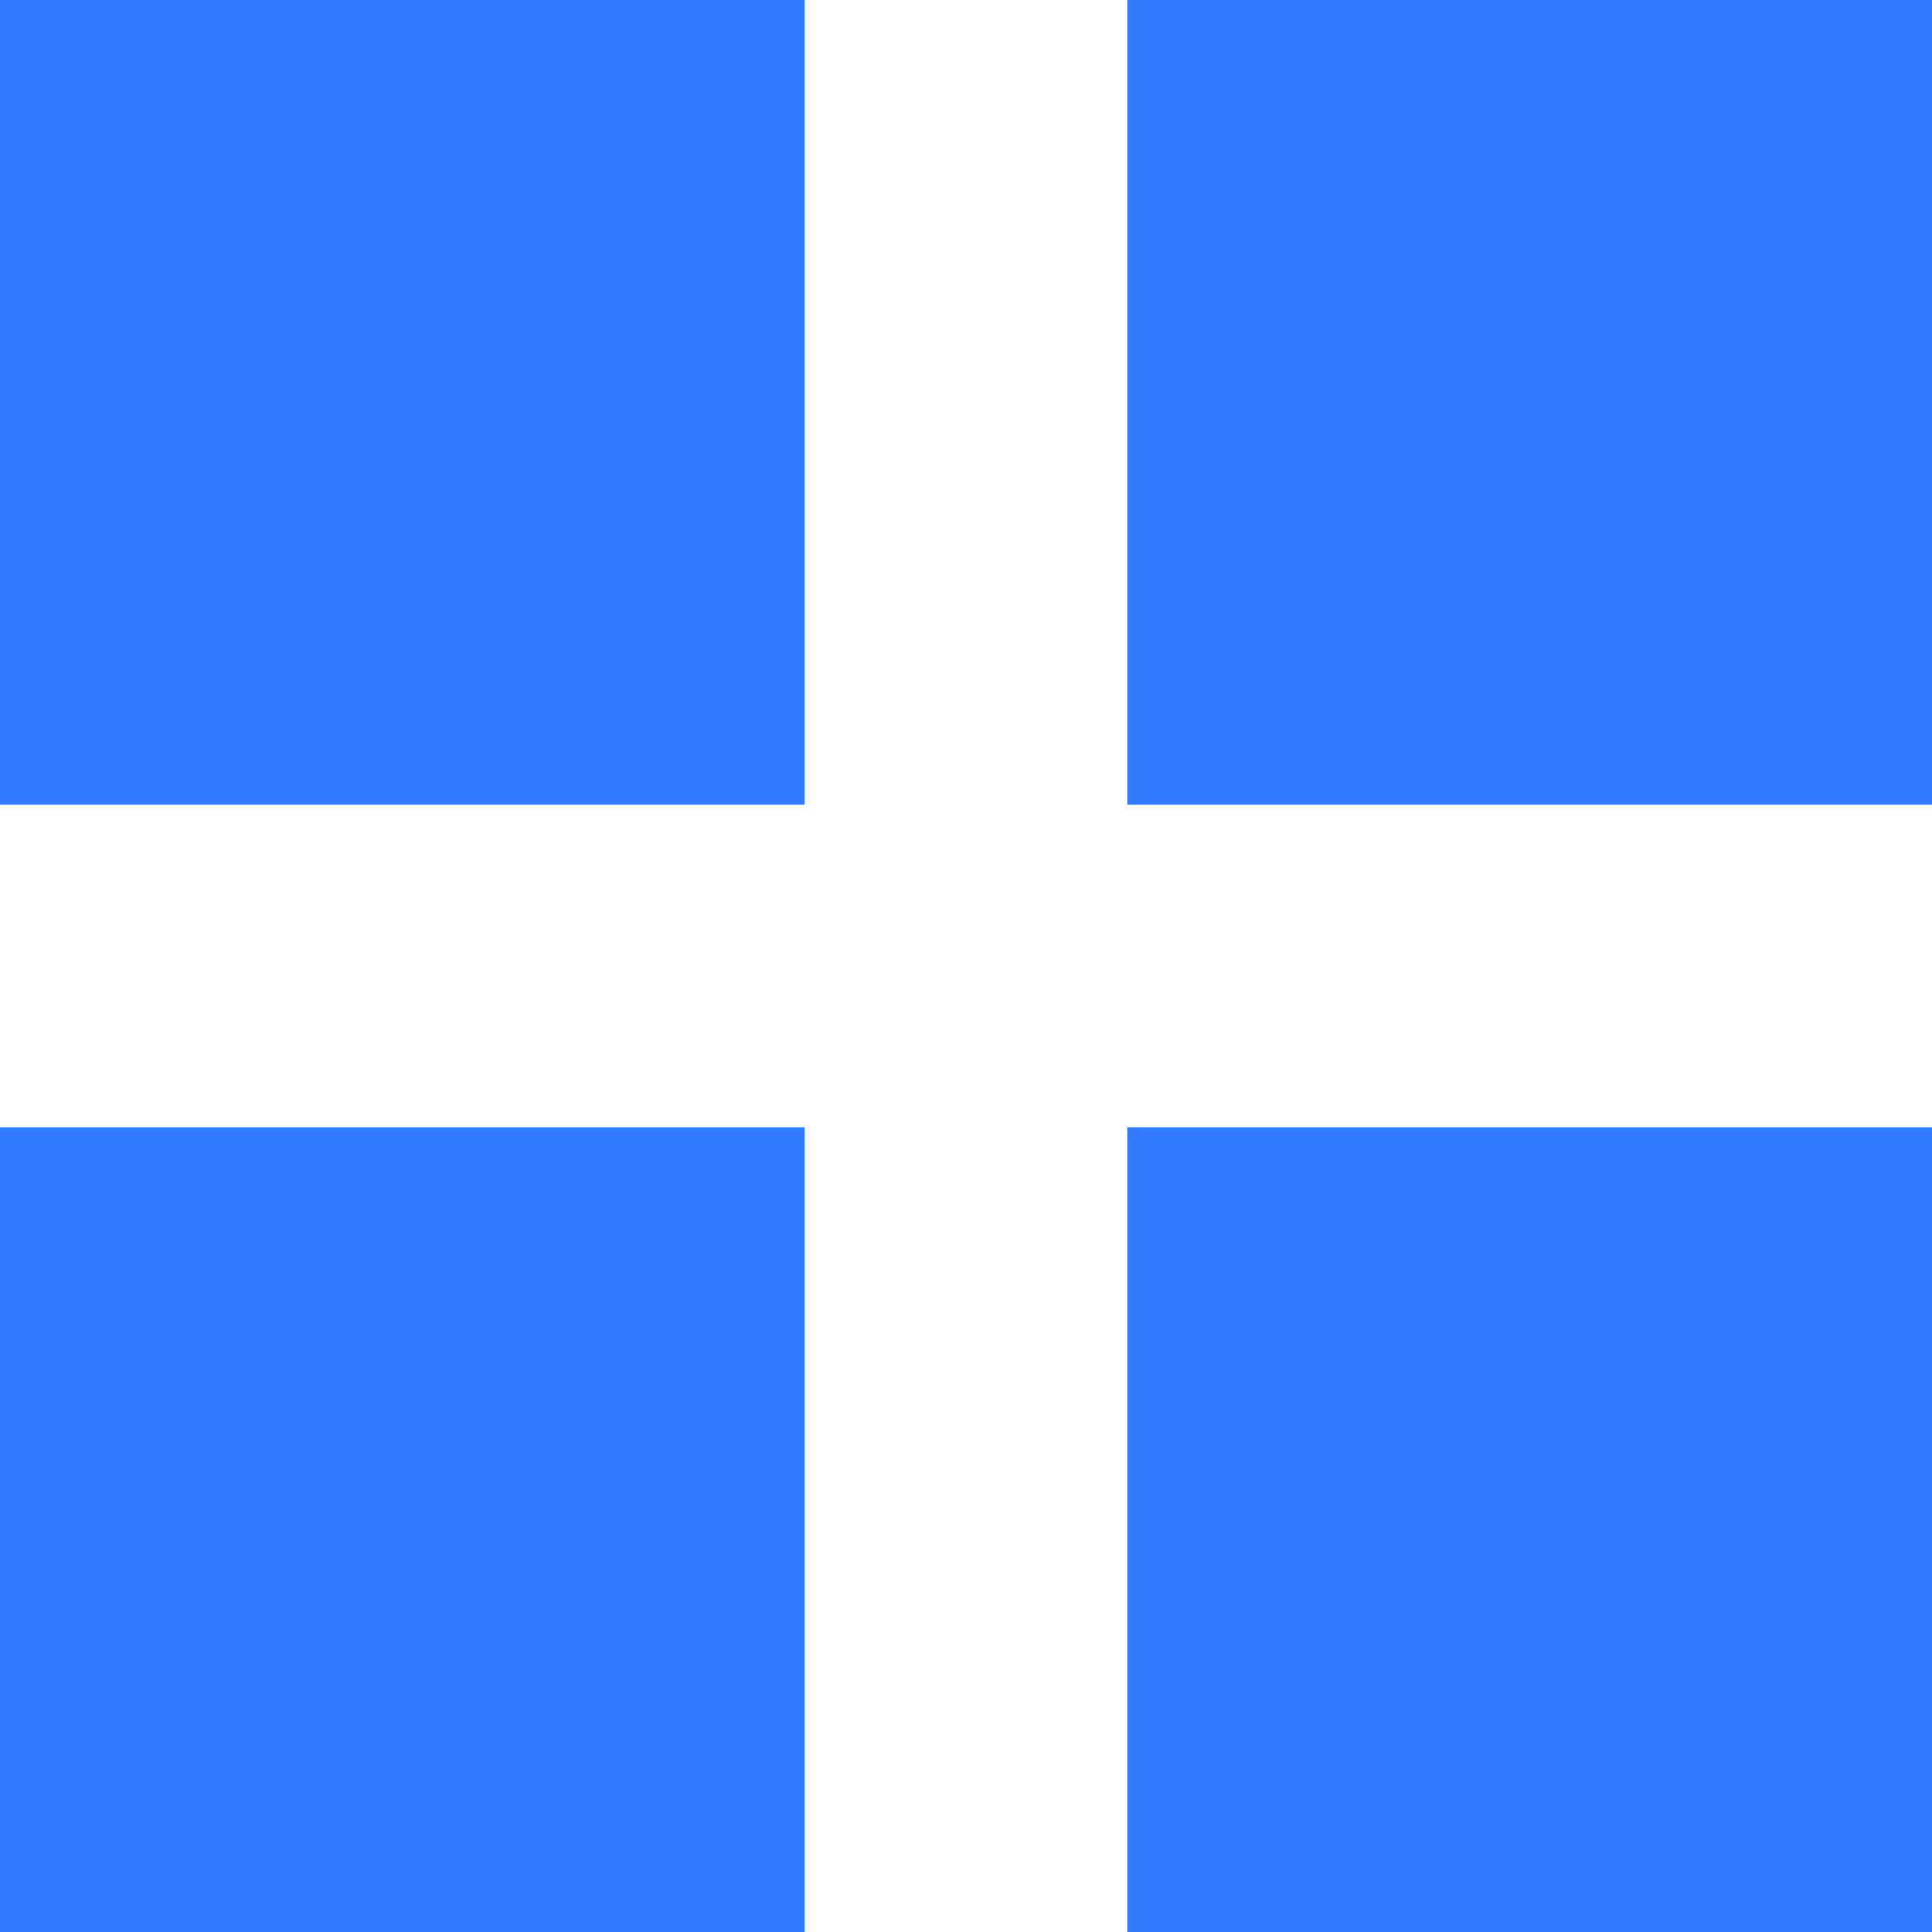
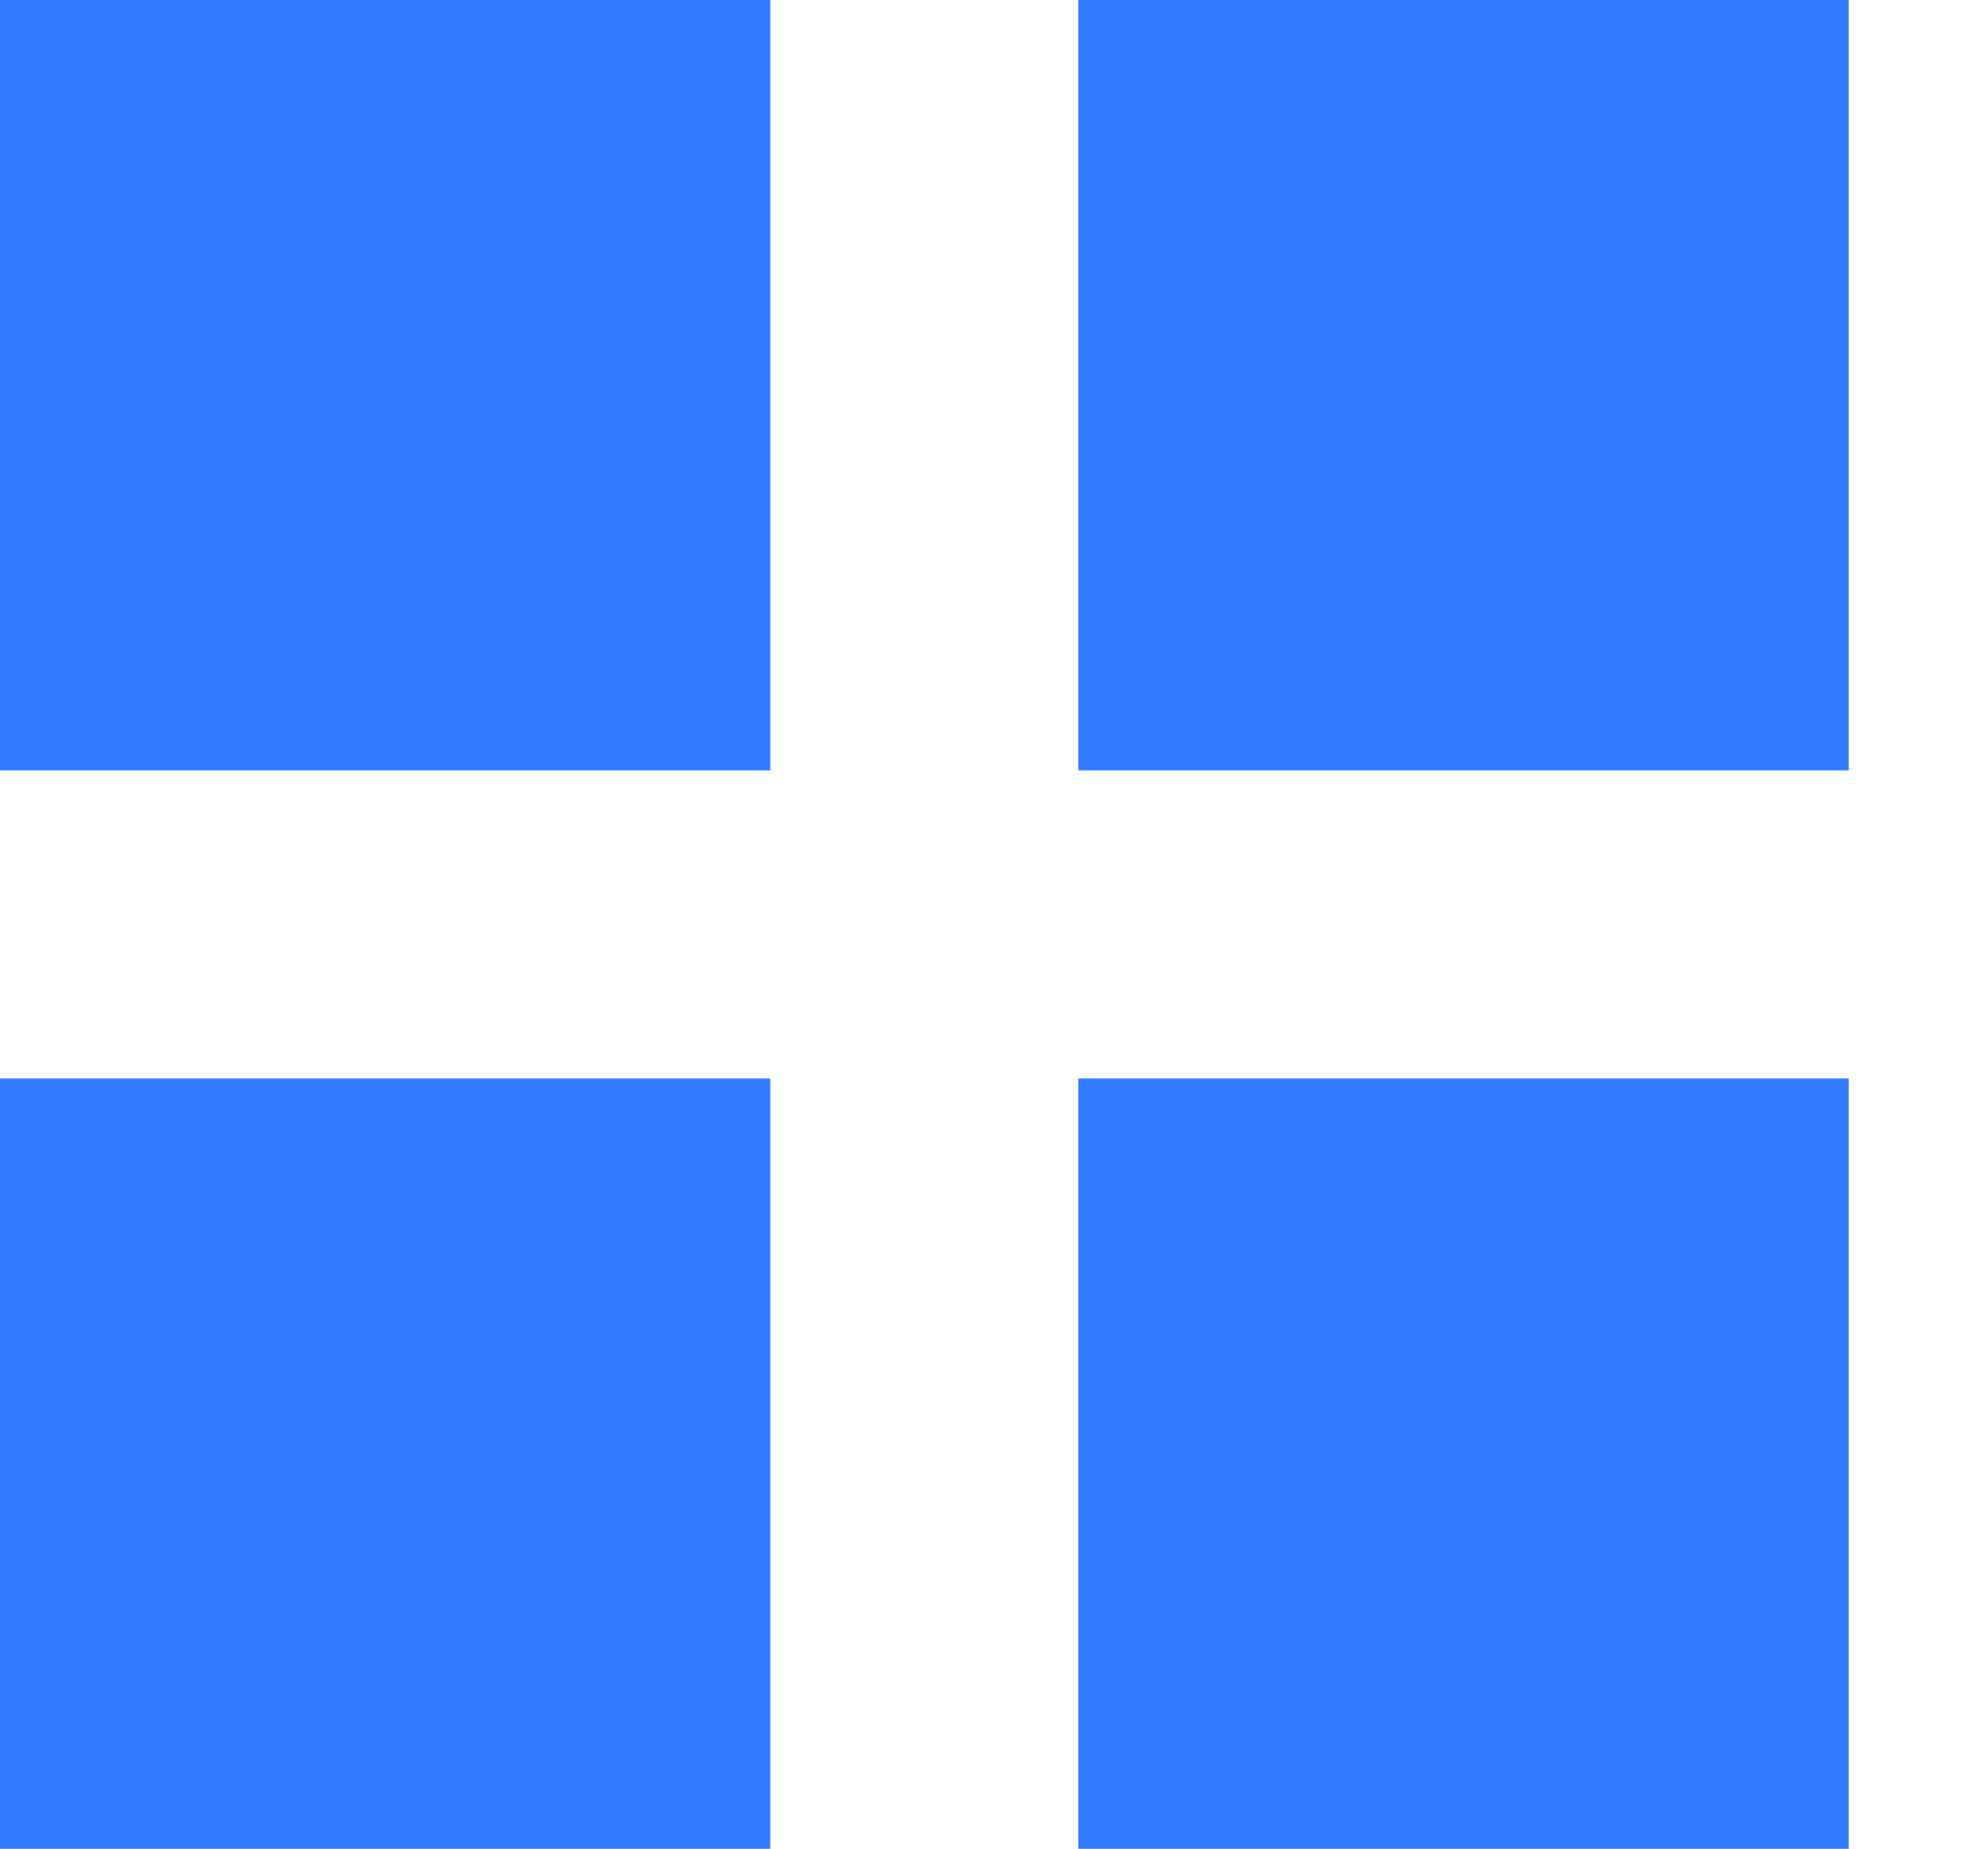
- <svg xmlns="http://www.w3.org/2000/svg" width="24" height="24" viewBox="0 0 24 24">
+ <svg xmlns="http://www.w3.org/2000/svg" width="25.809" height="24" viewBox="0 0 25.809 24">
  <defs>
    <style>.a{fill:#317aff;}</style>
  </defs>
  <g transform="translate(-277 -830)">
    <rect class="a" width="10" height="10" transform="translate(277 830)" />
    <rect class="a" width="10" height="10" transform="translate(277 844)" />
    <rect class="a" width="10" height="10" transform="translate(291 830)" />
    <rect class="a" width="10" height="10" transform="translate(291 844)" />
  </g>
</svg>
